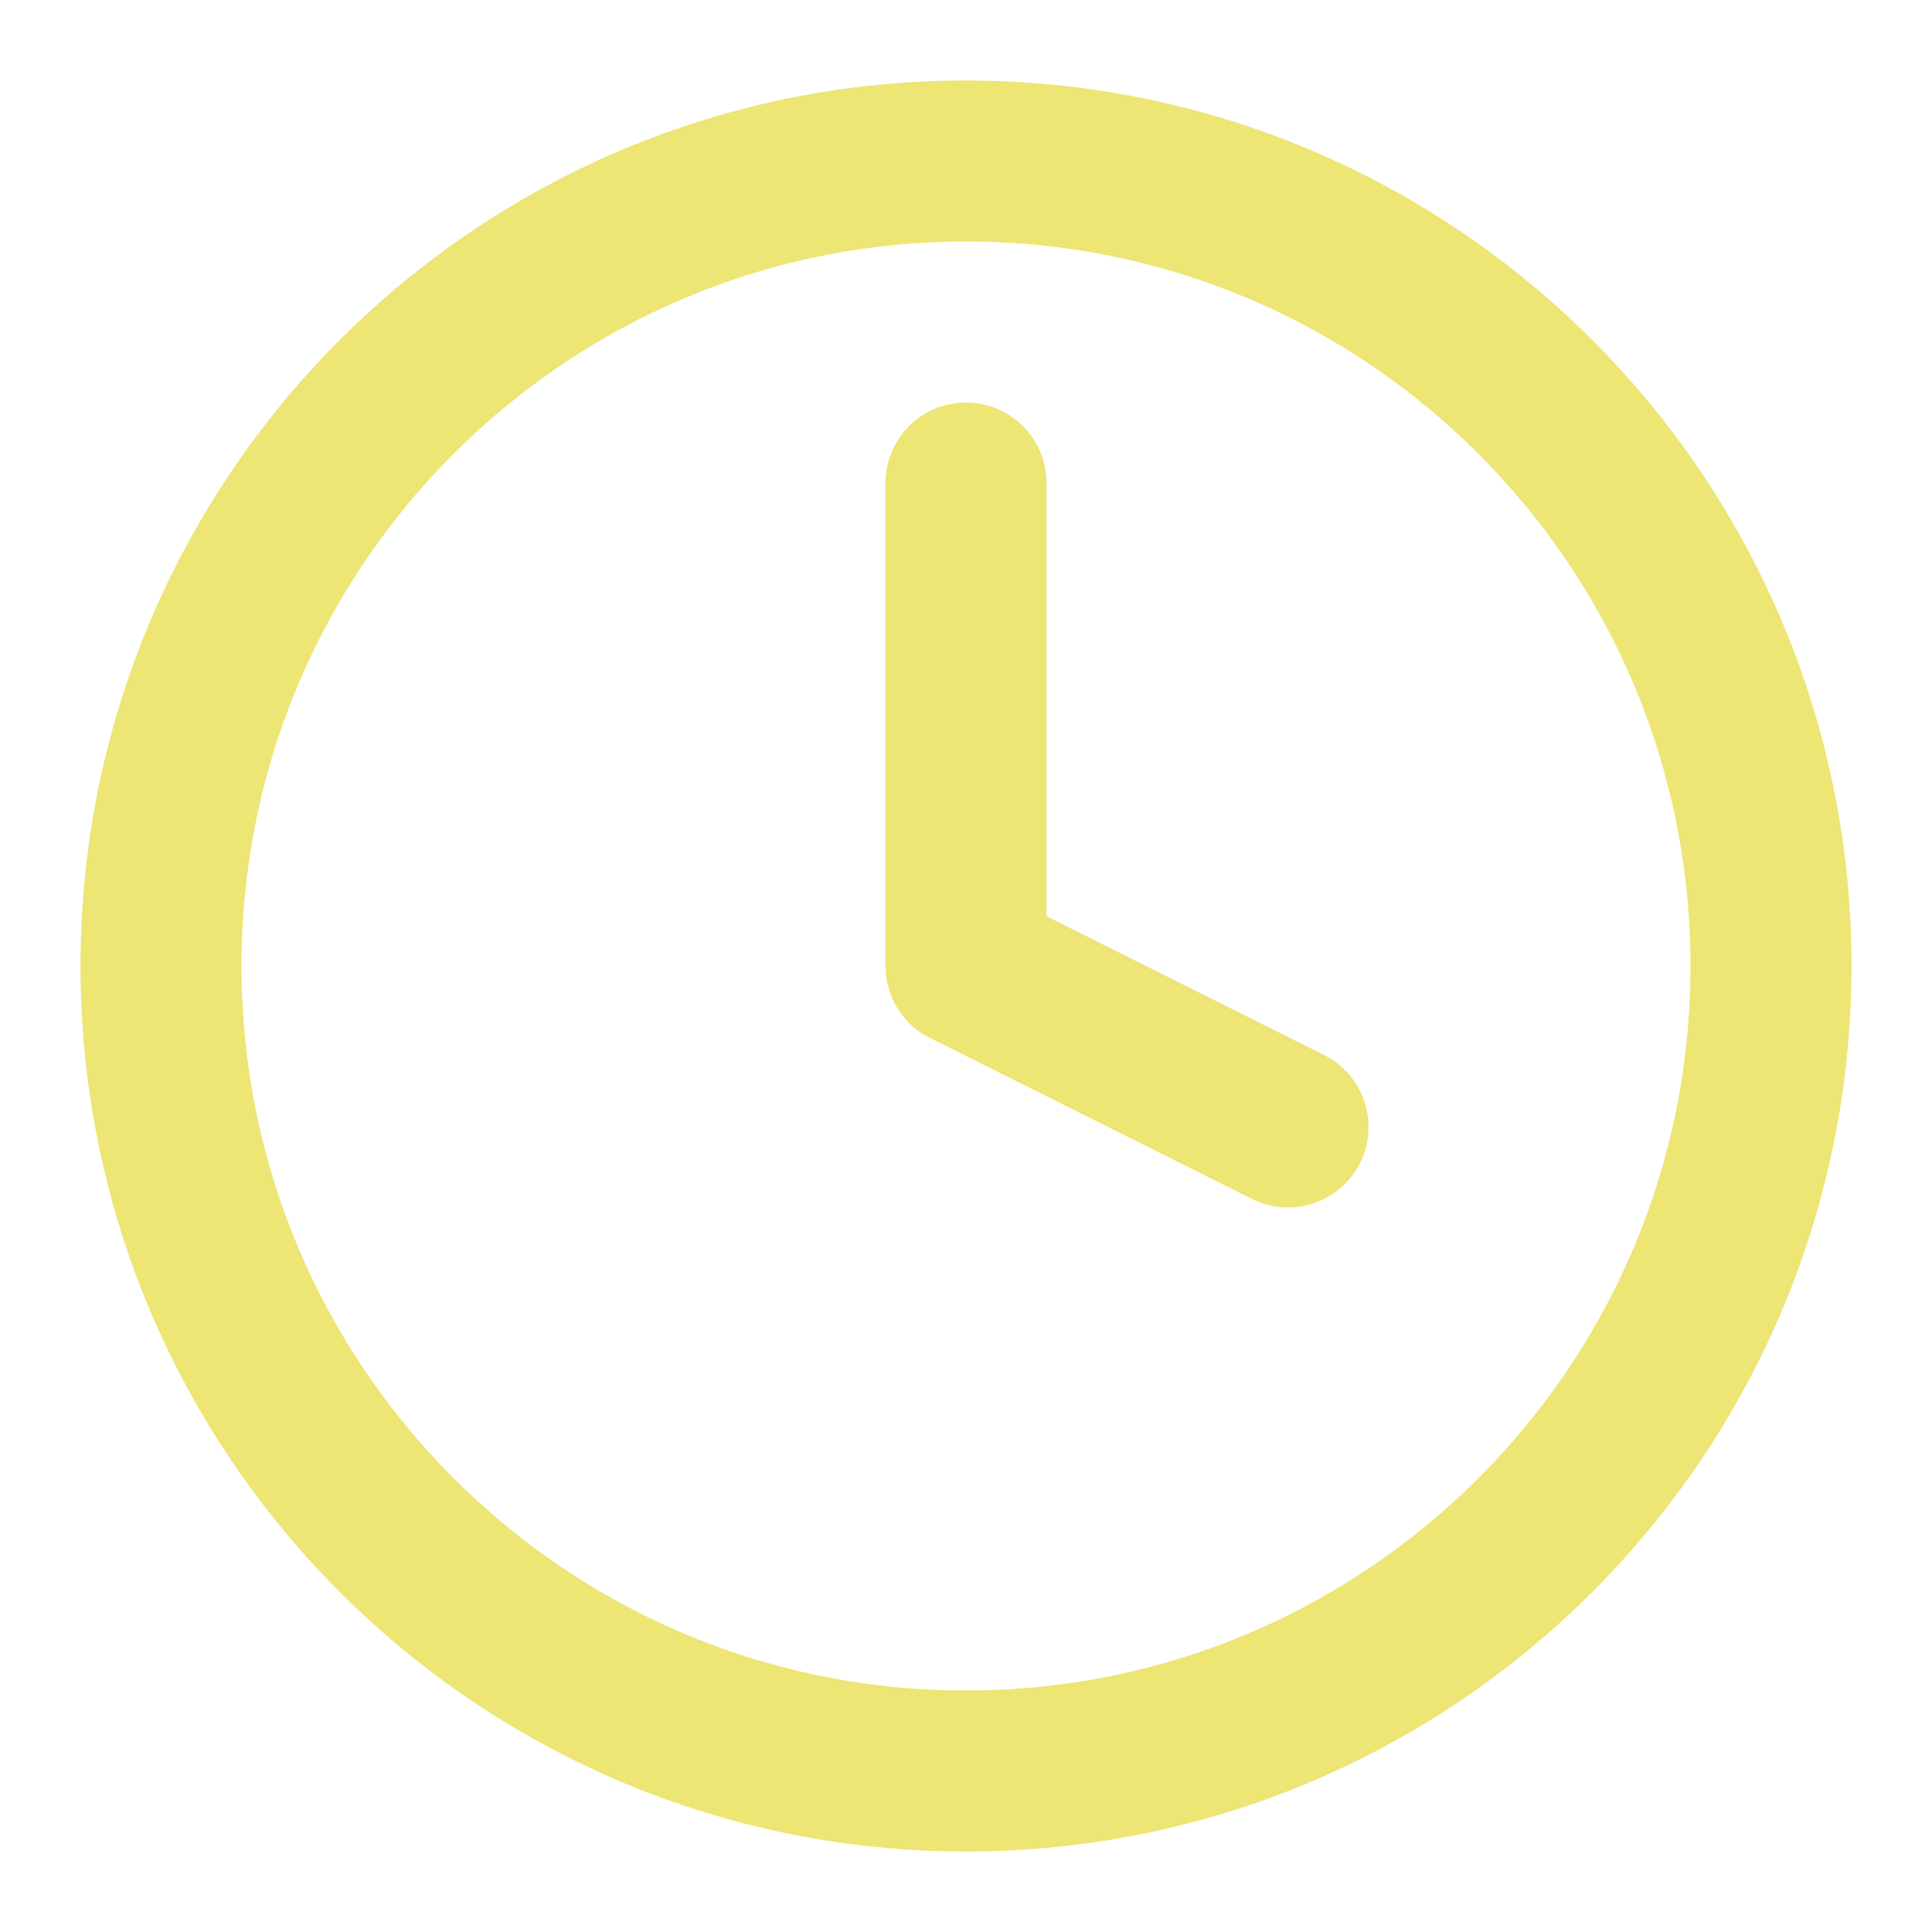
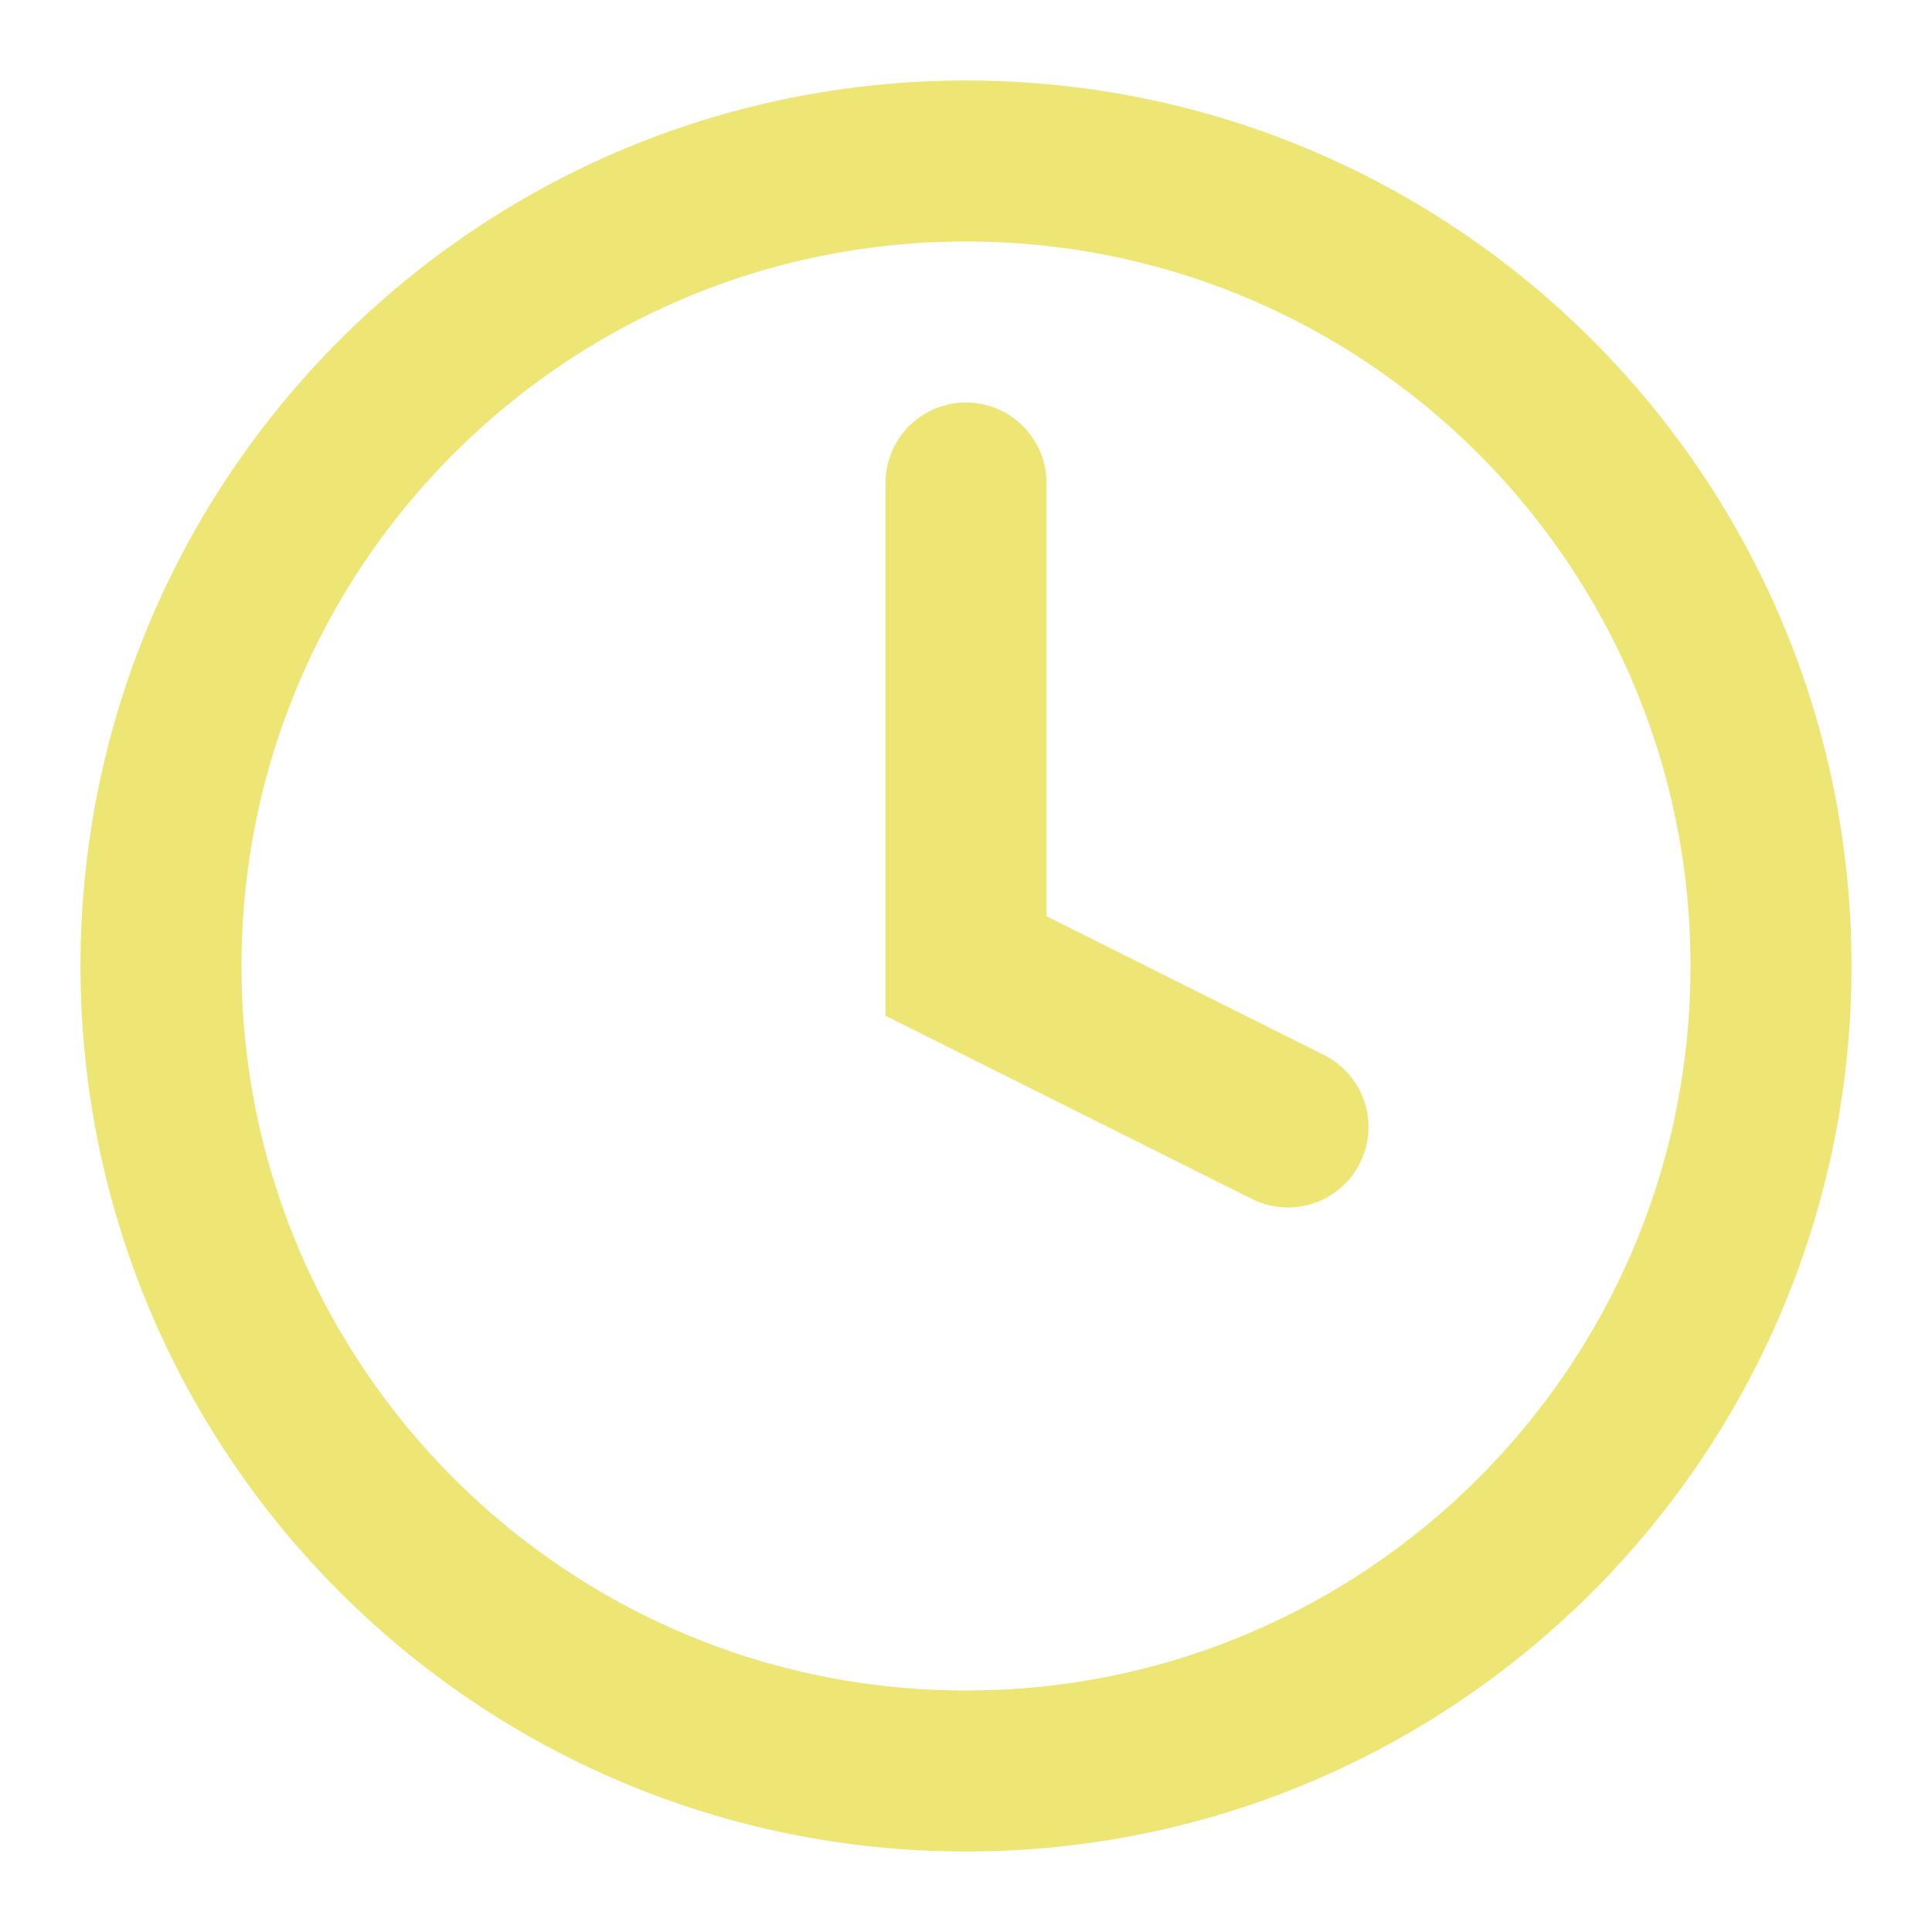
<svg xmlns="http://www.w3.org/2000/svg" width="24" height="24" viewBox="0 0 24 24" fill="none">
-   <path d="M12 22C17.523 22 22 17.523 22 12C22 6.477 17.523 2 12 2C6.477 2 2 6.477 2 12C2 17.523 6.477 22 12 22Z" stroke="#EDE574" stroke-width="2" stroke-linecap="round" stroke-linejoin="round" />
-   <path d="M12 6V12L16 14" stroke="#EDE574" stroke-width="2" stroke-linecap="round" stroke-linejoin="round" />
+   <path d="M12 22C17.523 22 22 17.523 22 12C22 6.477 17.523 2 12 2C6.477 2 2 6.477 2 12C2 17.523 6.477 22 12 22Z" stroke="#EDE574" stroke-width="2" stroke-linecap="round" strokeLinejoin="round" />
+   <path d="M12 6V12L16 14" stroke="#EDE574" stroke-width="2" stroke-linecap="round" strokeLinejoin="round" />
</svg>
